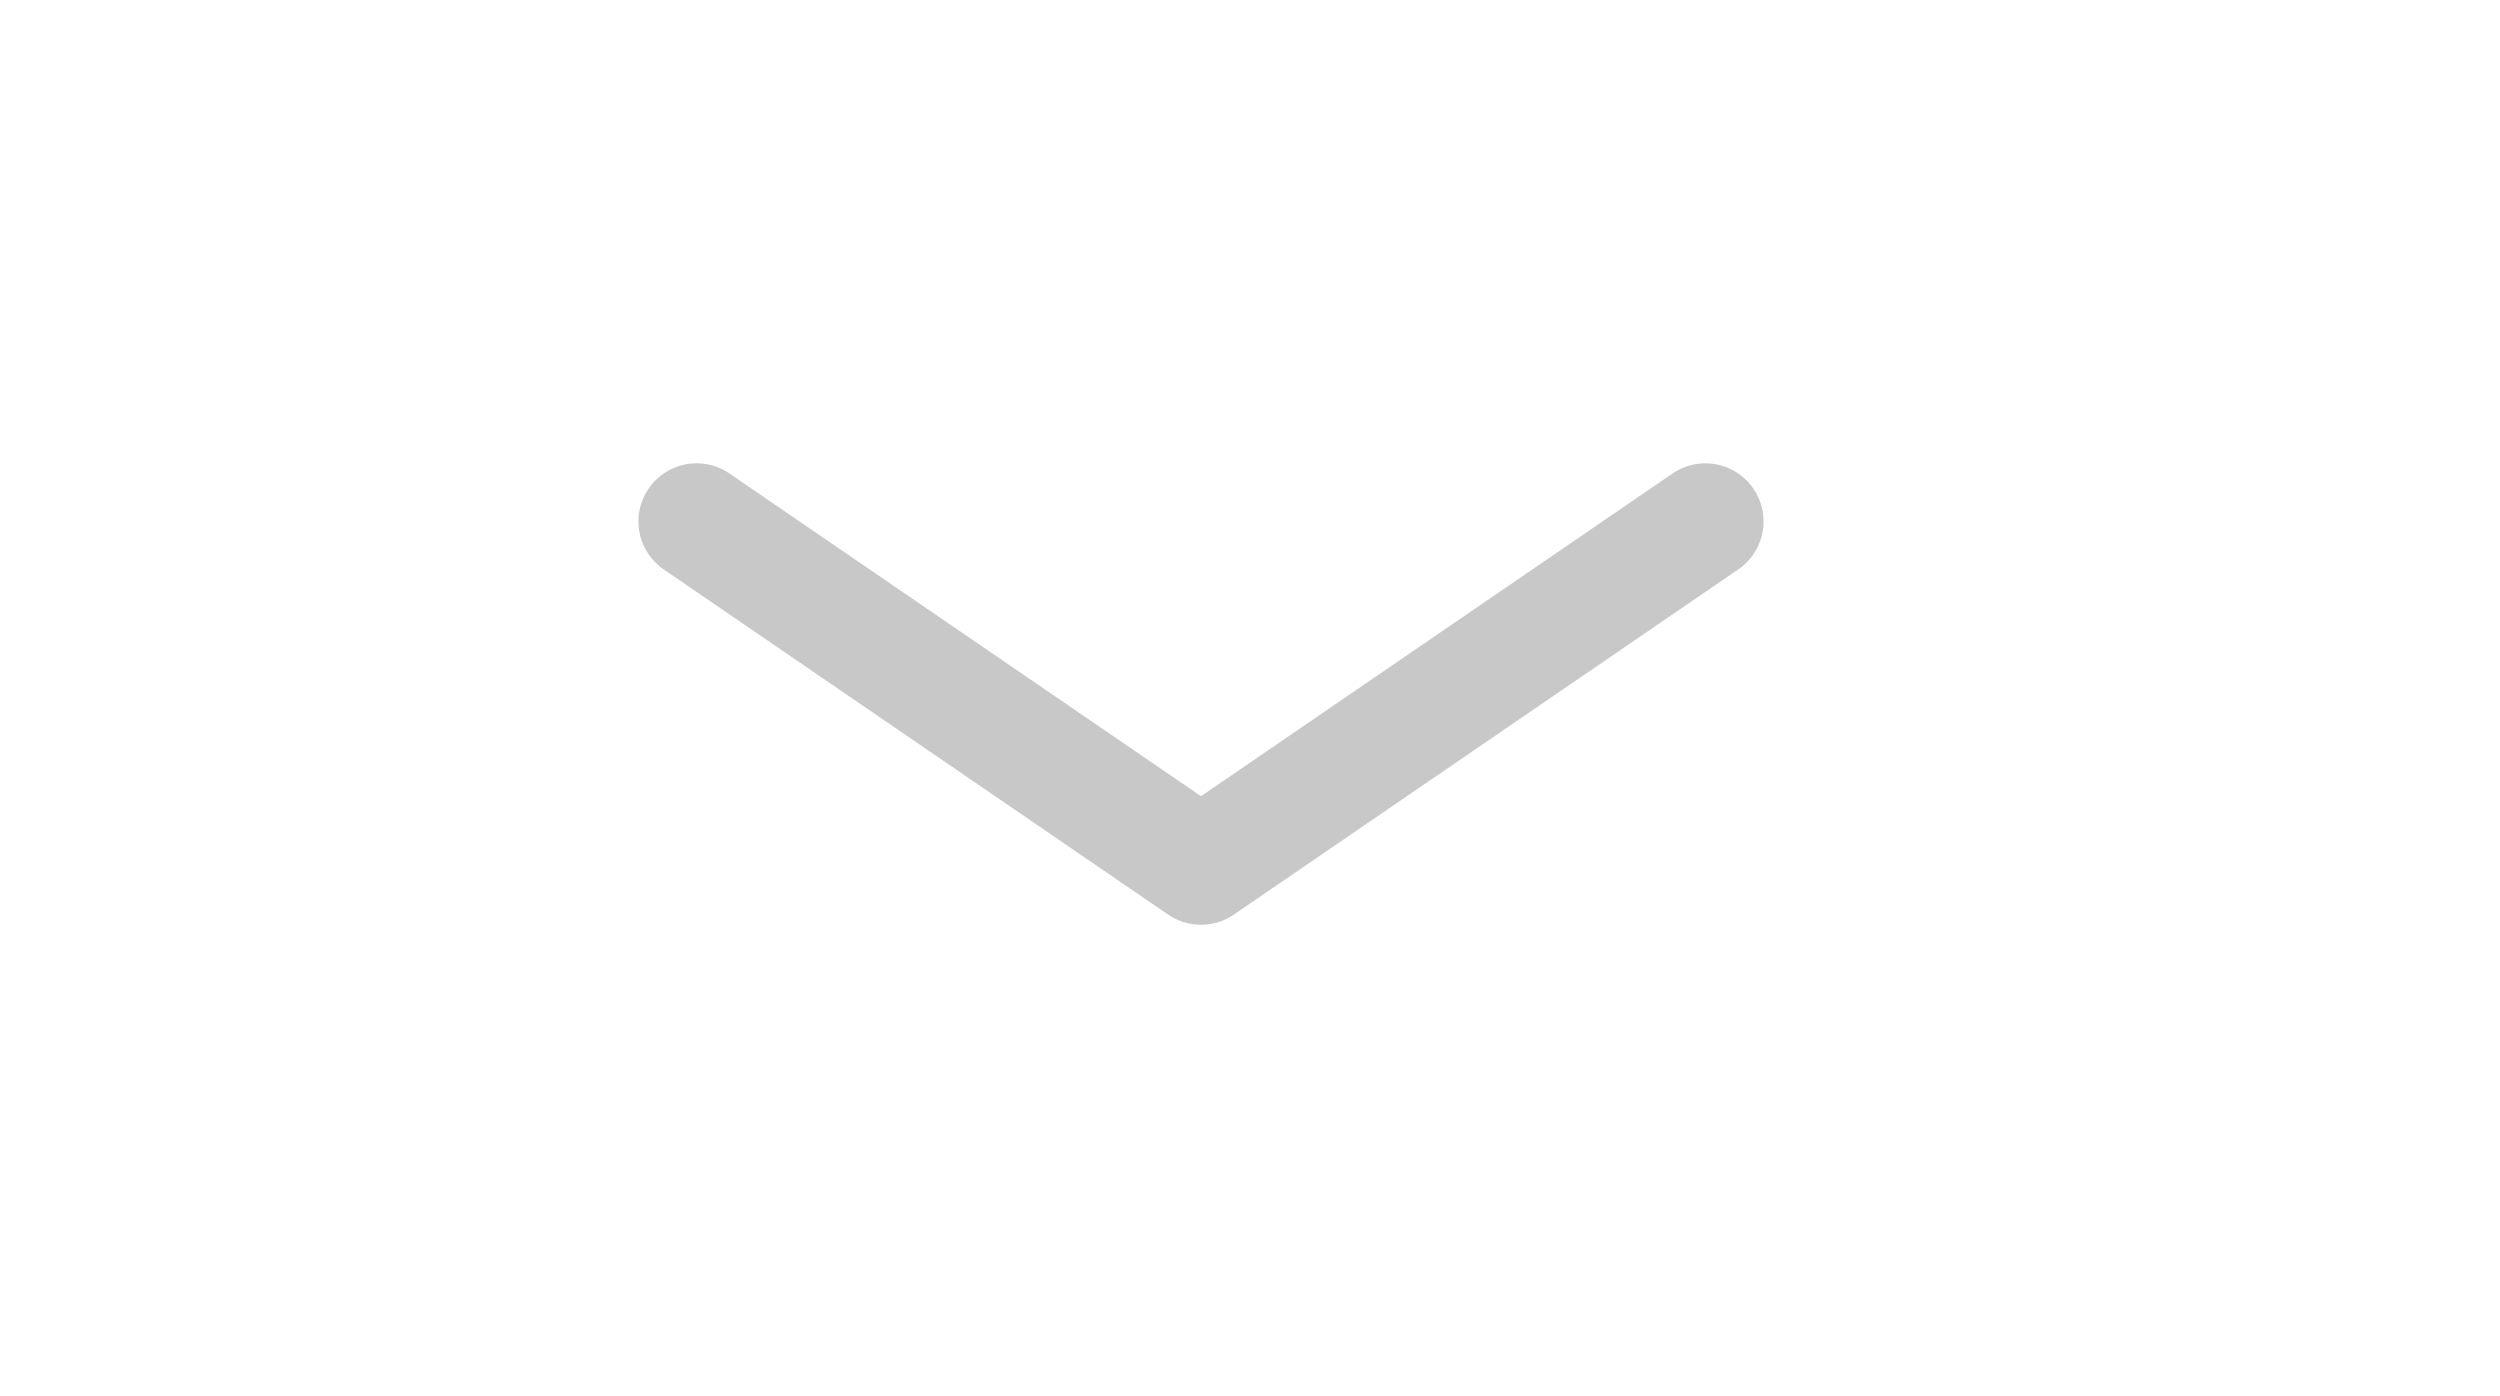
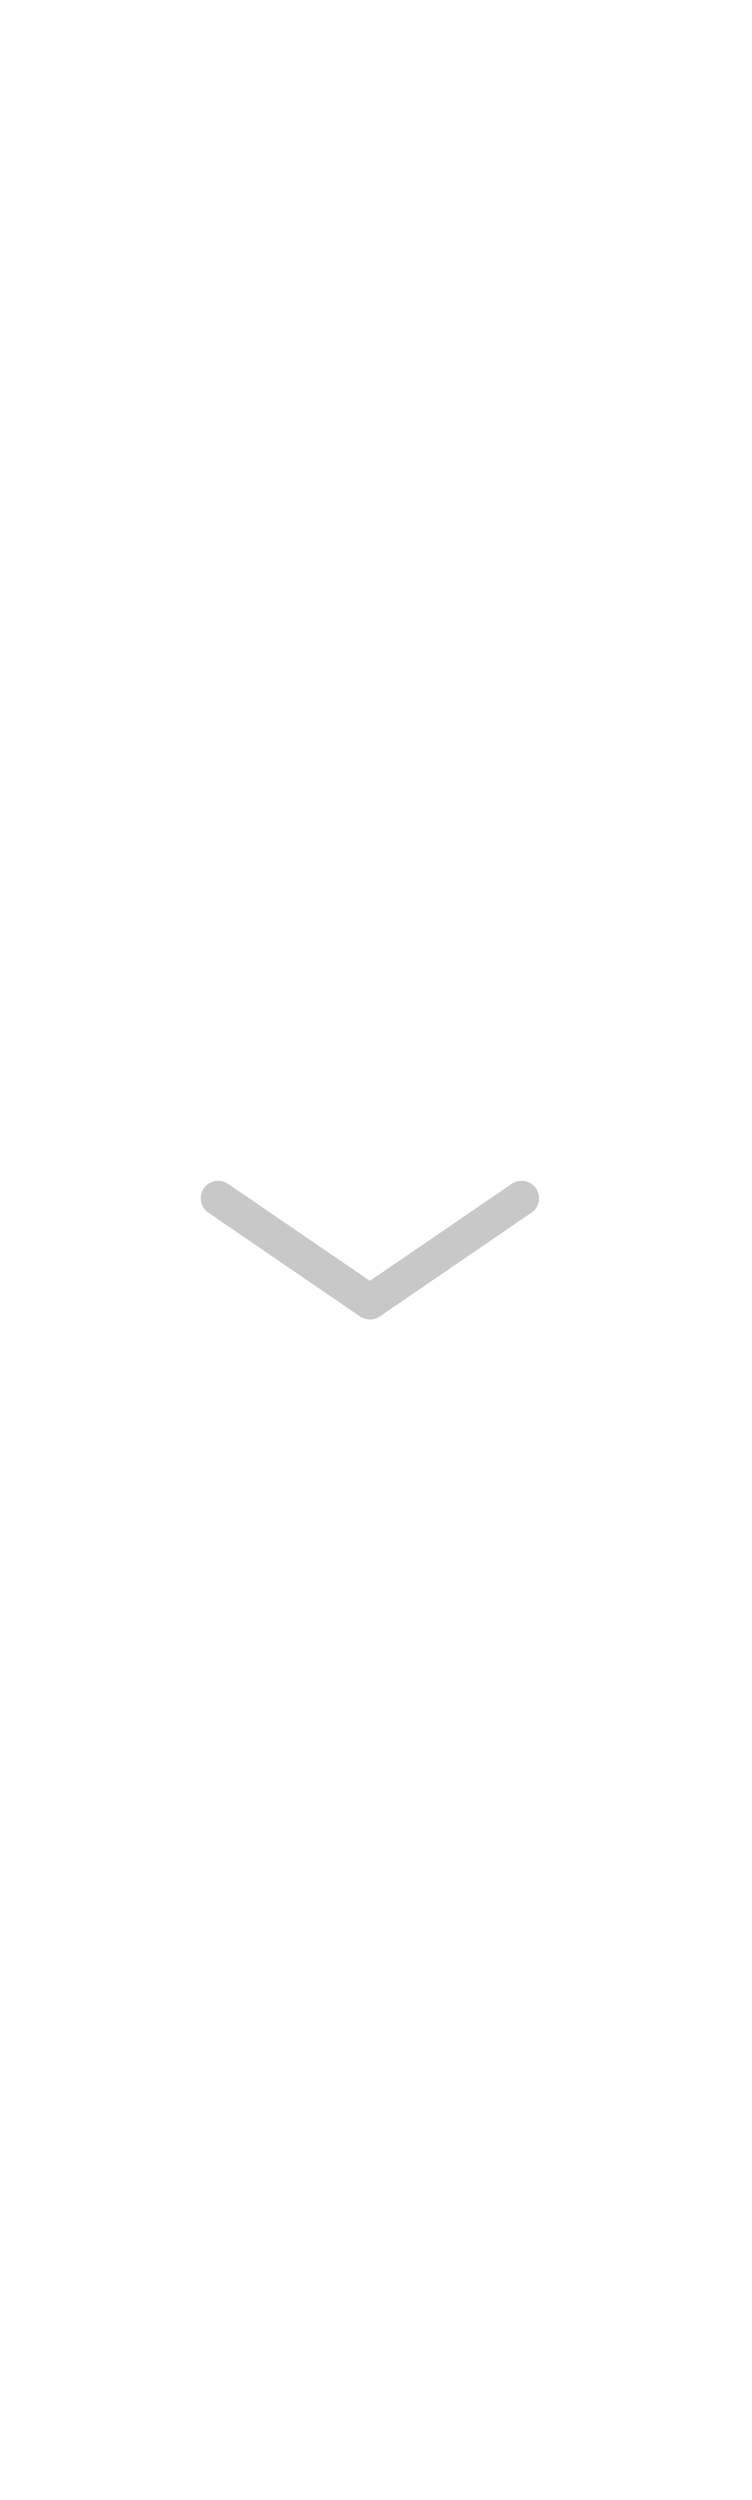
- <svg xmlns="http://www.w3.org/2000/svg" width="43px" height="24px" viewBox="0 0 43 24" version="1.1">
+ <svg xmlns="http://www.w3.org/2000/svg" width="43px" height="143px" viewBox="0 0 43 143" version="1.1">
  <defs />
  <g id="Page-1" stroke="none" stroke-width="1" fill="none" fill-rule="evenodd">
    <g id="chevron_down" stroke="#C8C8C8" stroke-width="2" stroke-linecap="round" stroke-linejoin="round">
-       <path d="M11.981,8.969 L20.657,14.906 L29.333,8.969" id="chevron" />
+       <path d="M12.481,68.541 L21.157,74.477 L29.833,68.541" id="chevron" />
    </g>
  </g>
</svg>
